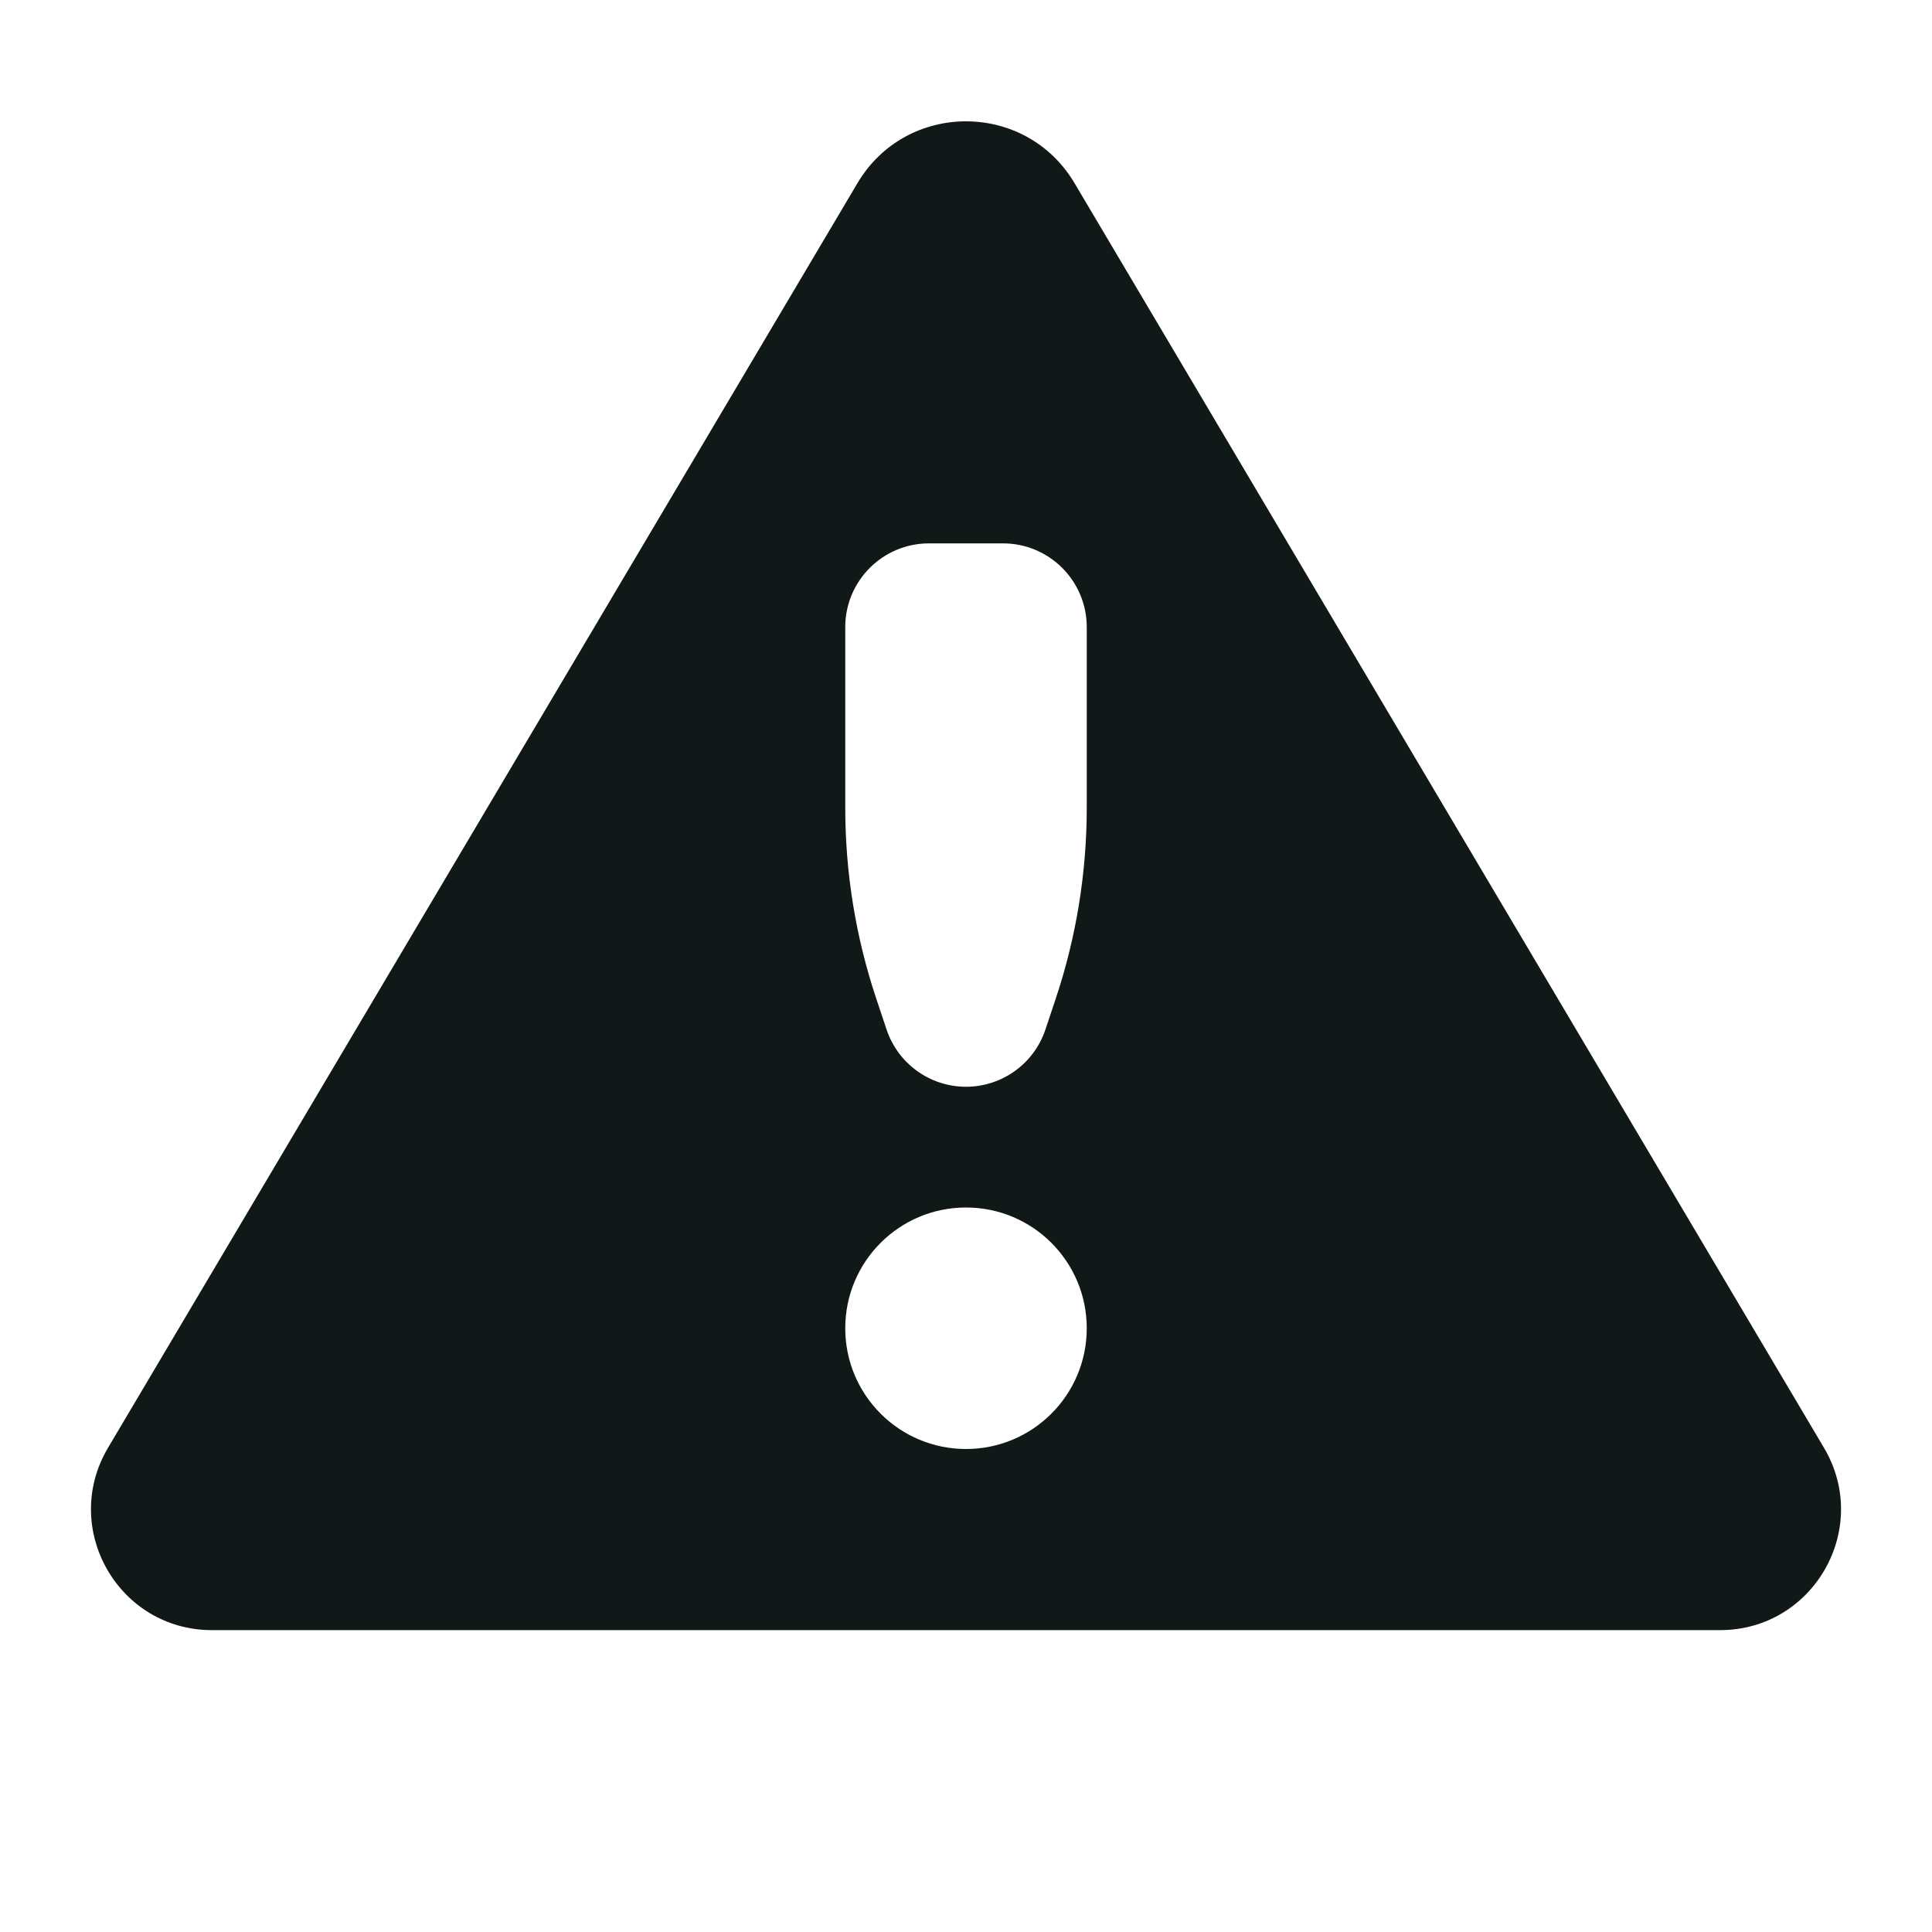
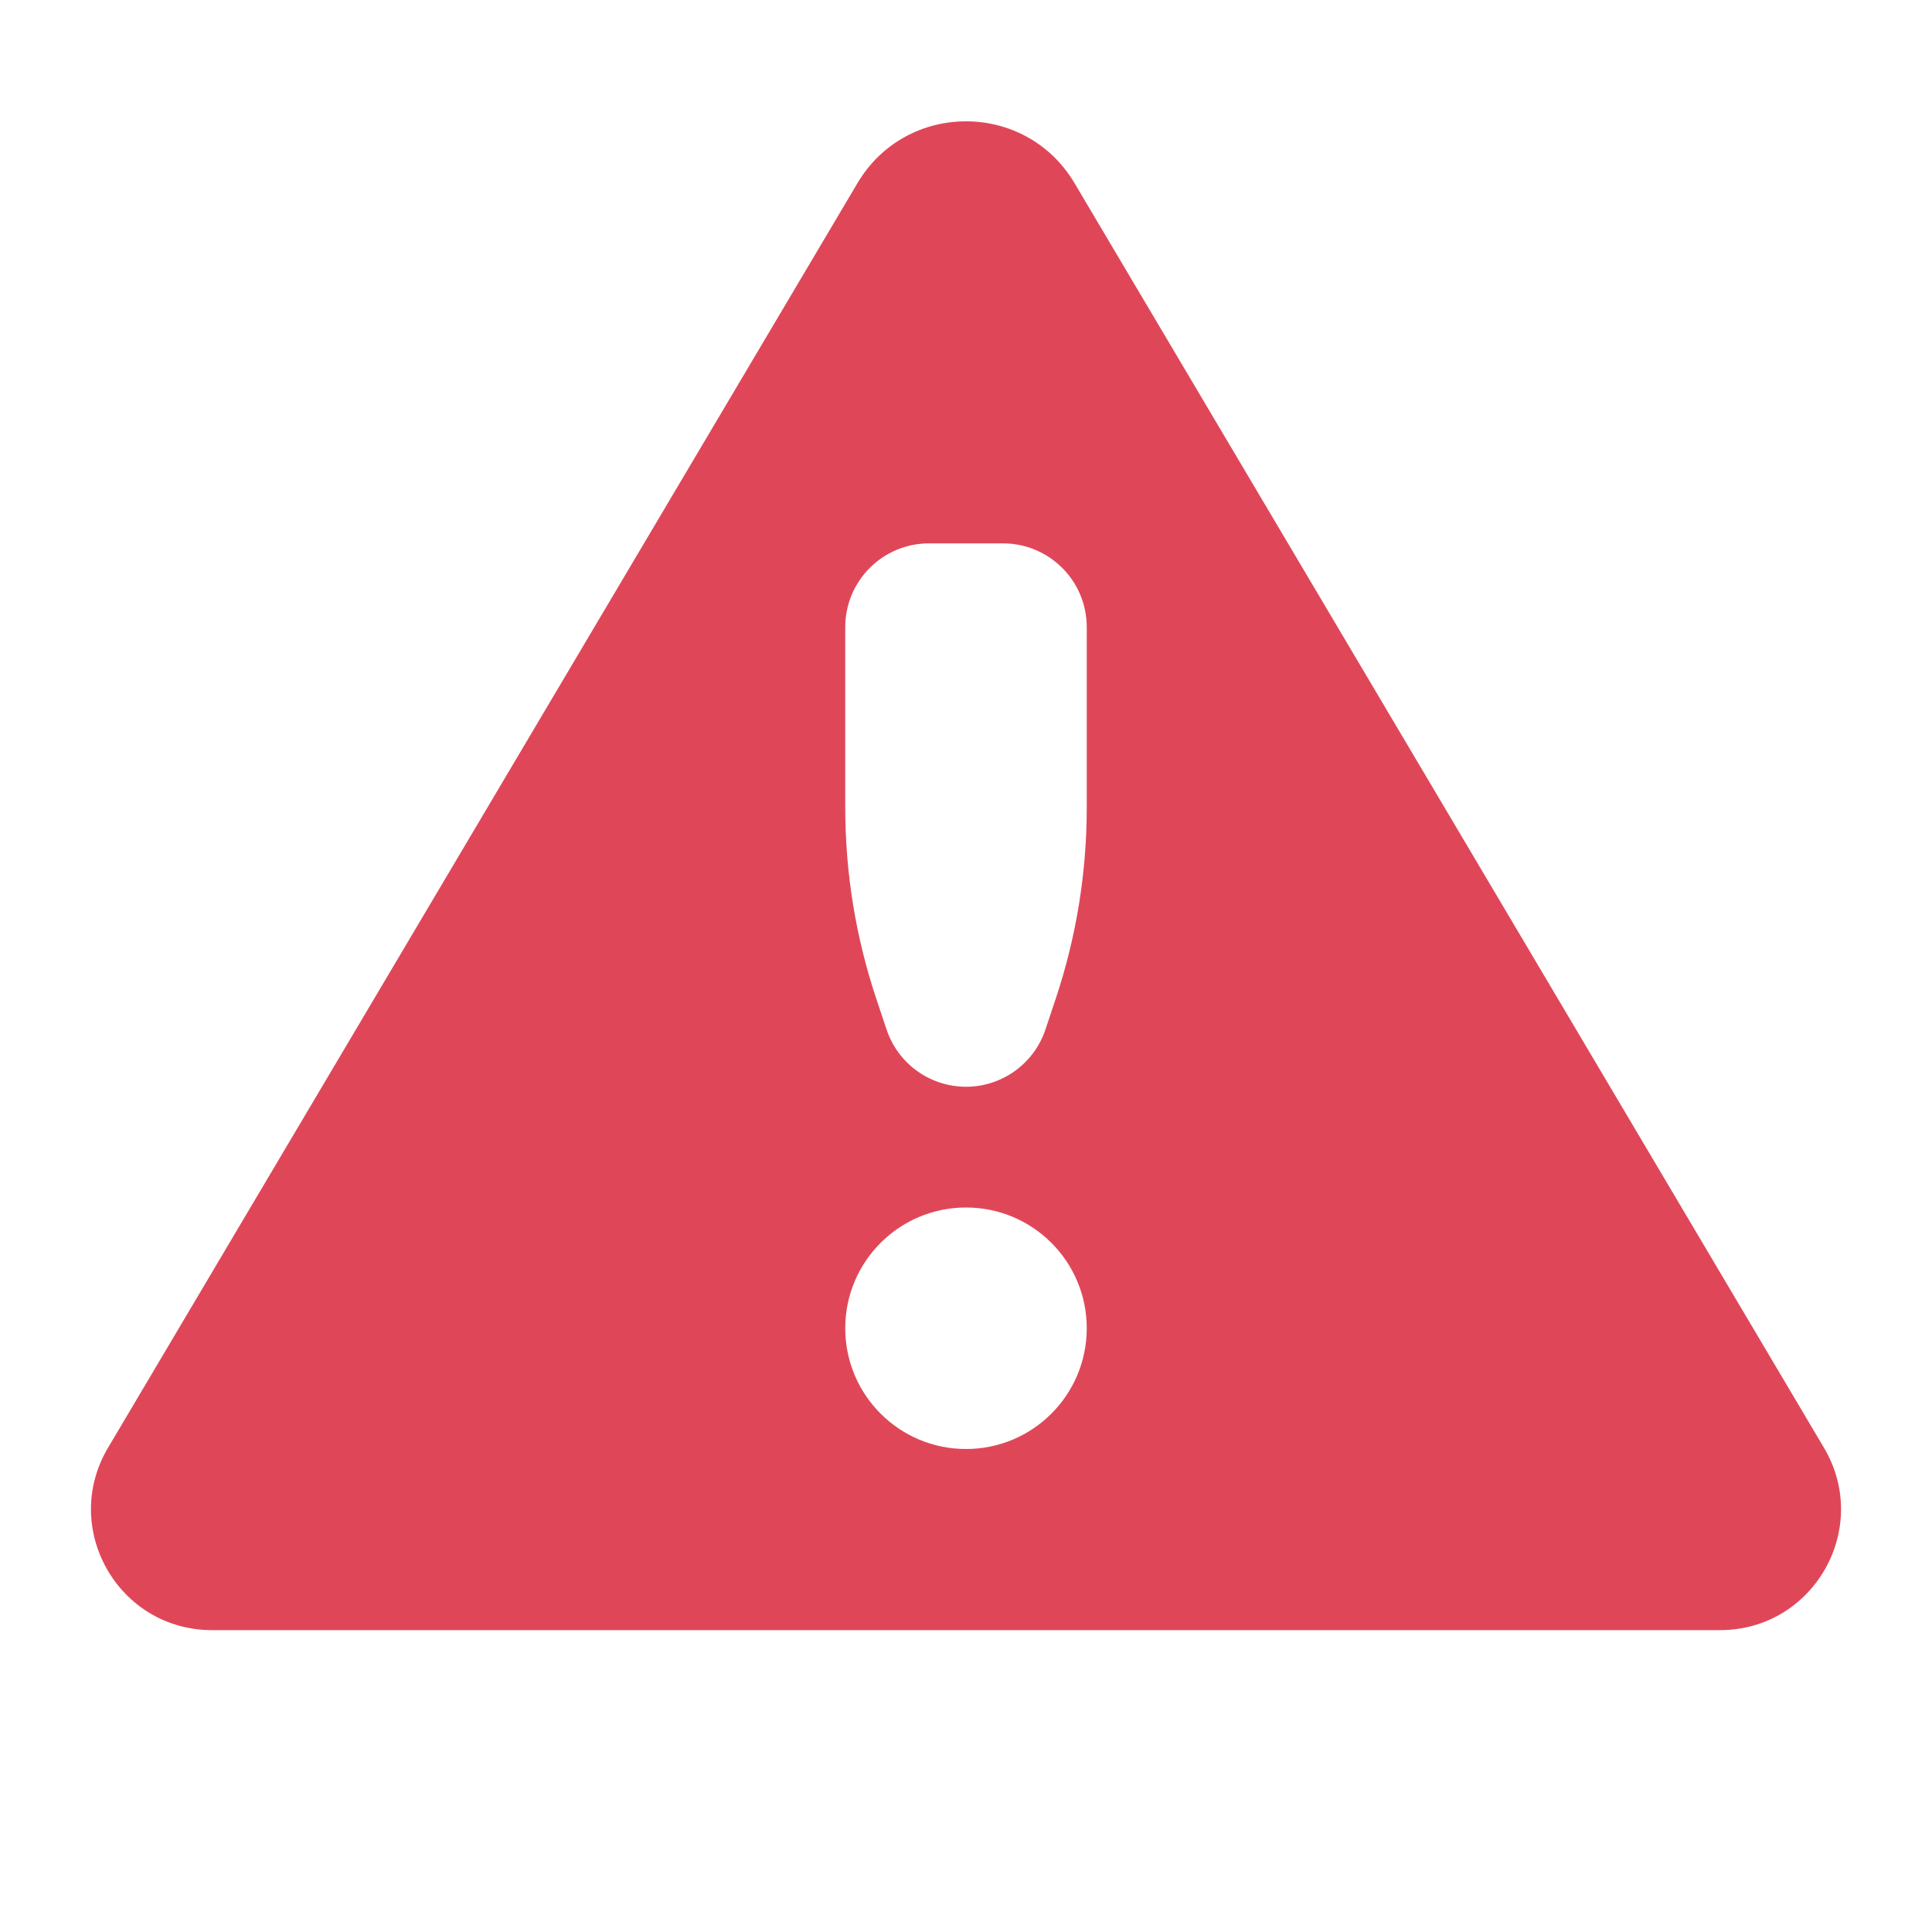
<svg xmlns="http://www.w3.org/2000/svg" version="1.1" id="Uploaded to svgrepo.com" width="800px" height="800px" viewBox="0 0 32 32" xml:space="preserve">
  <style type="text/css">
- 	.puchipuchi_een{fill:#111918;}
+ 	.puchipuchi_een{fill:#df4759;}
</style>
  <path class="puchipuchi_een" d="M30.211,23.98L17.798,3.034c-0.81-1.366-2.787-1.366-3.596,0L1.789,23.98  C0.999,25.314,1.96,27,3.51,27h24.98C30.04,27,31.001,25.314,30.211,23.98z M16,24c-1.105,0-2-0.895-2-2c0-1.105,0.895-2,2-2  s2,0.895,2,2C18,23.105,17.105,24,16,24z M18,13.377c0,1.075-0.173,2.143-0.513,3.162l-0.171,0.512C17.127,17.618,16.597,18,16,18  s-1.127-0.382-1.316-0.949l-0.171-0.512C14.173,15.52,14,14.452,14,13.377v-2.99C14,9.621,14.621,9,15.387,9h1.225  C17.379,9,18,9.621,18,10.387V13.377z" />
</svg>
